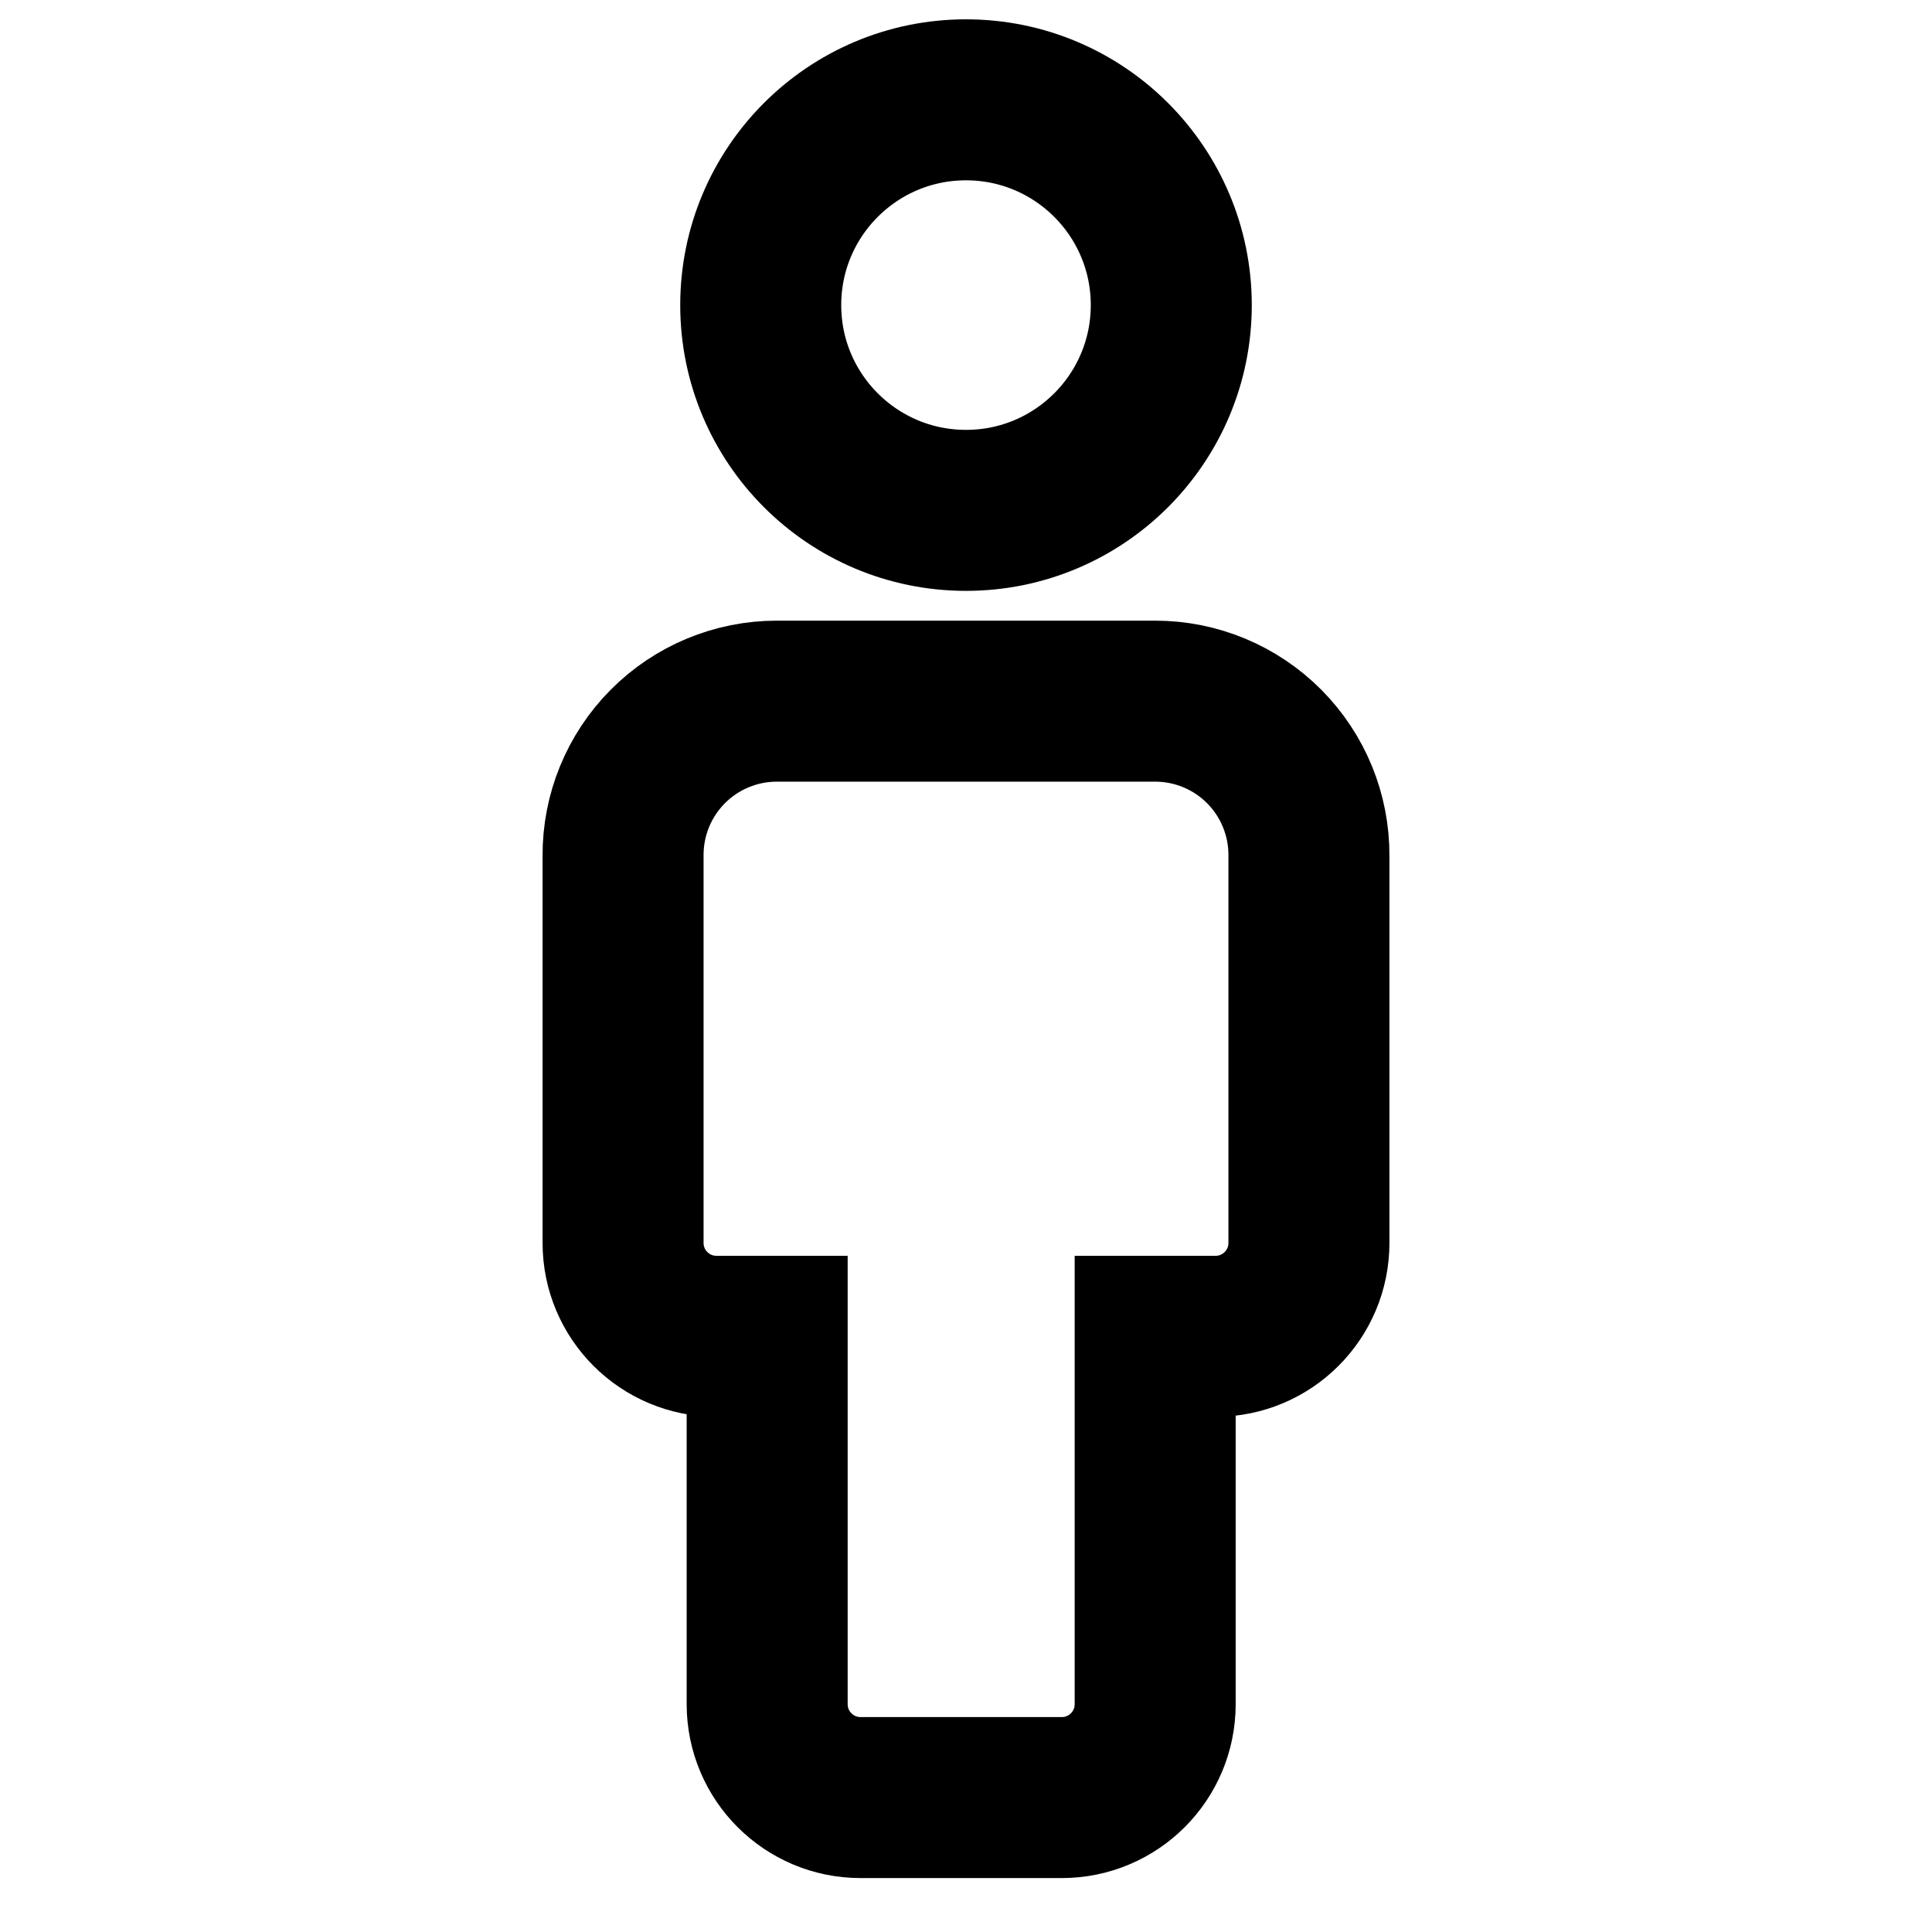
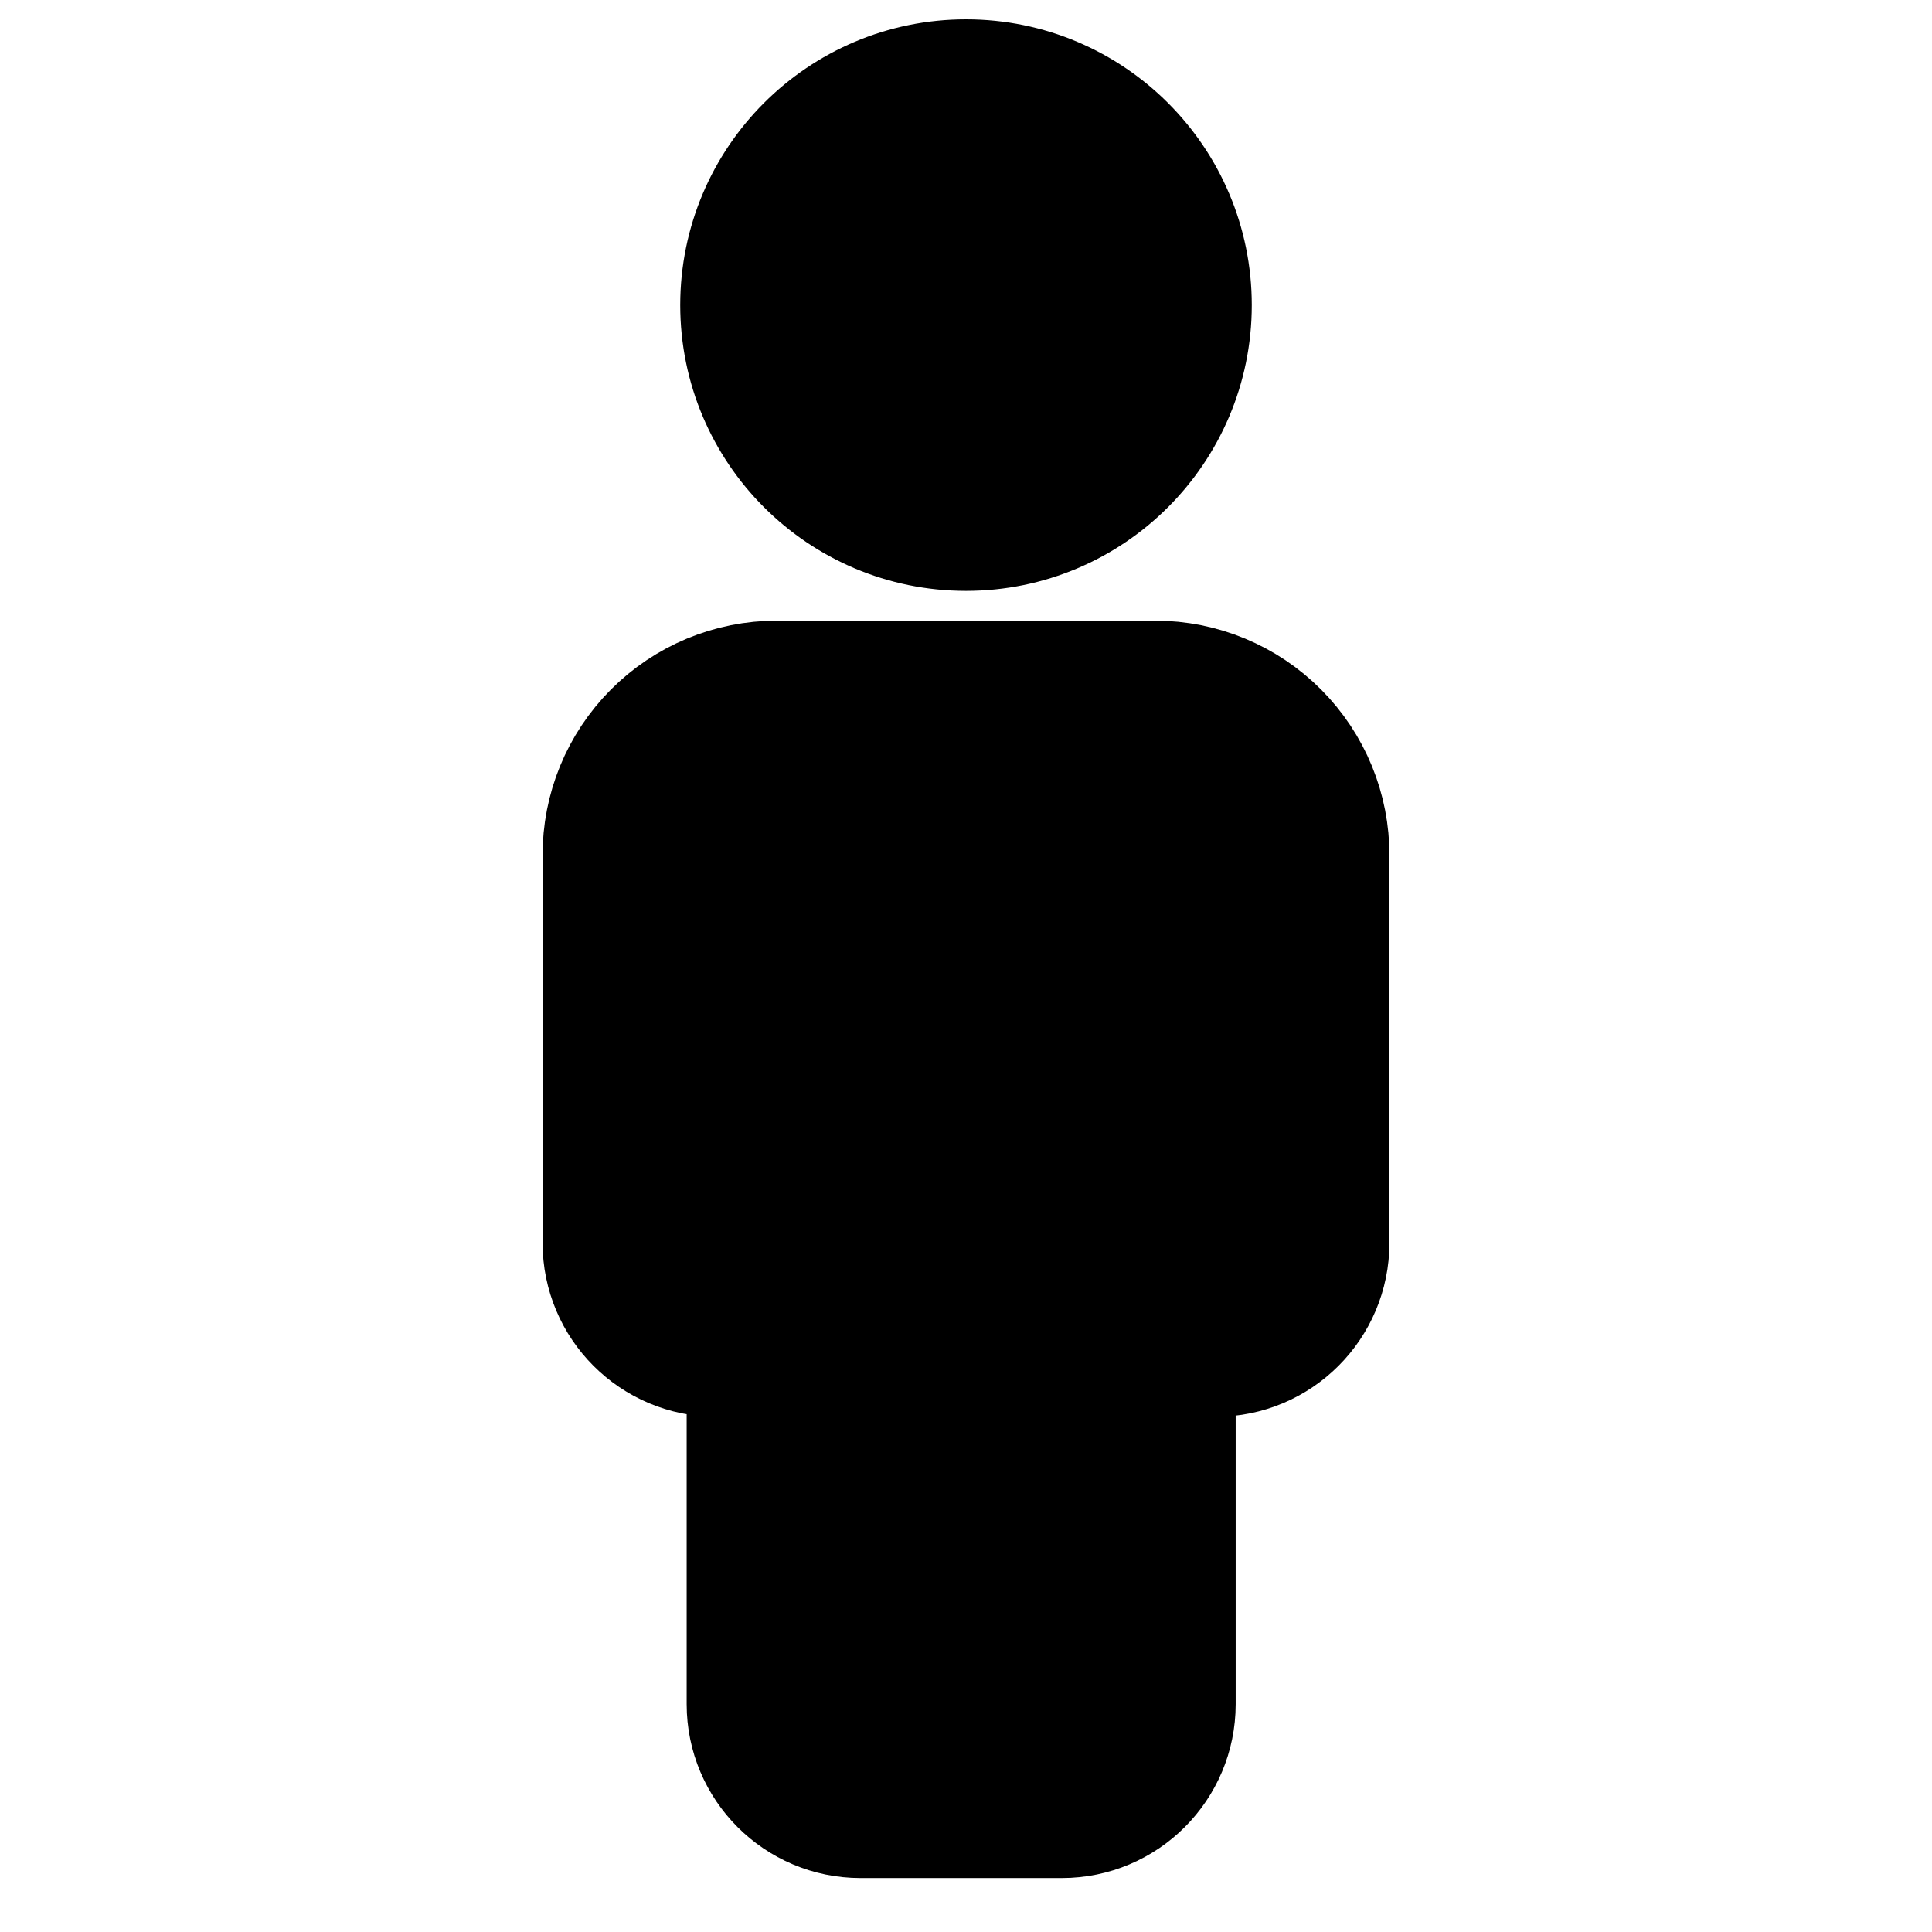
<svg xmlns="http://www.w3.org/2000/svg" id="Ebene_1" data-name="Ebene 1" viewBox="0 0 24 24">
  <defs>
-     <style>.cls-1{fill:none;stroke:#000;stroke-miterlimit:10;stroke-width:2px;}</style>
+     <style>.cls-1{stroke:#000;stroke-miterlimit:10;stroke-width:2px;}</style>
  </defs>
  <circle class="cls-1" cx="12" cy="3.79" r="2.55" />
  <path class="cls-1" d="M7.74,10.63v4.81A1.16,1.16,0,0,0,8.9,16.6h.63v4.57a1.16,1.16,0,0,0,1.16,1.16h2.5a1.16,1.16,0,0,0,1.16-1.16V16.6h.75a1.16,1.16,0,0,0,1.16-1.16V10.63a1.91,1.91,0,0,0-1.91-1.92H9.65A1.91,1.91,0,0,0,7.74,10.63Z" />
</svg>
